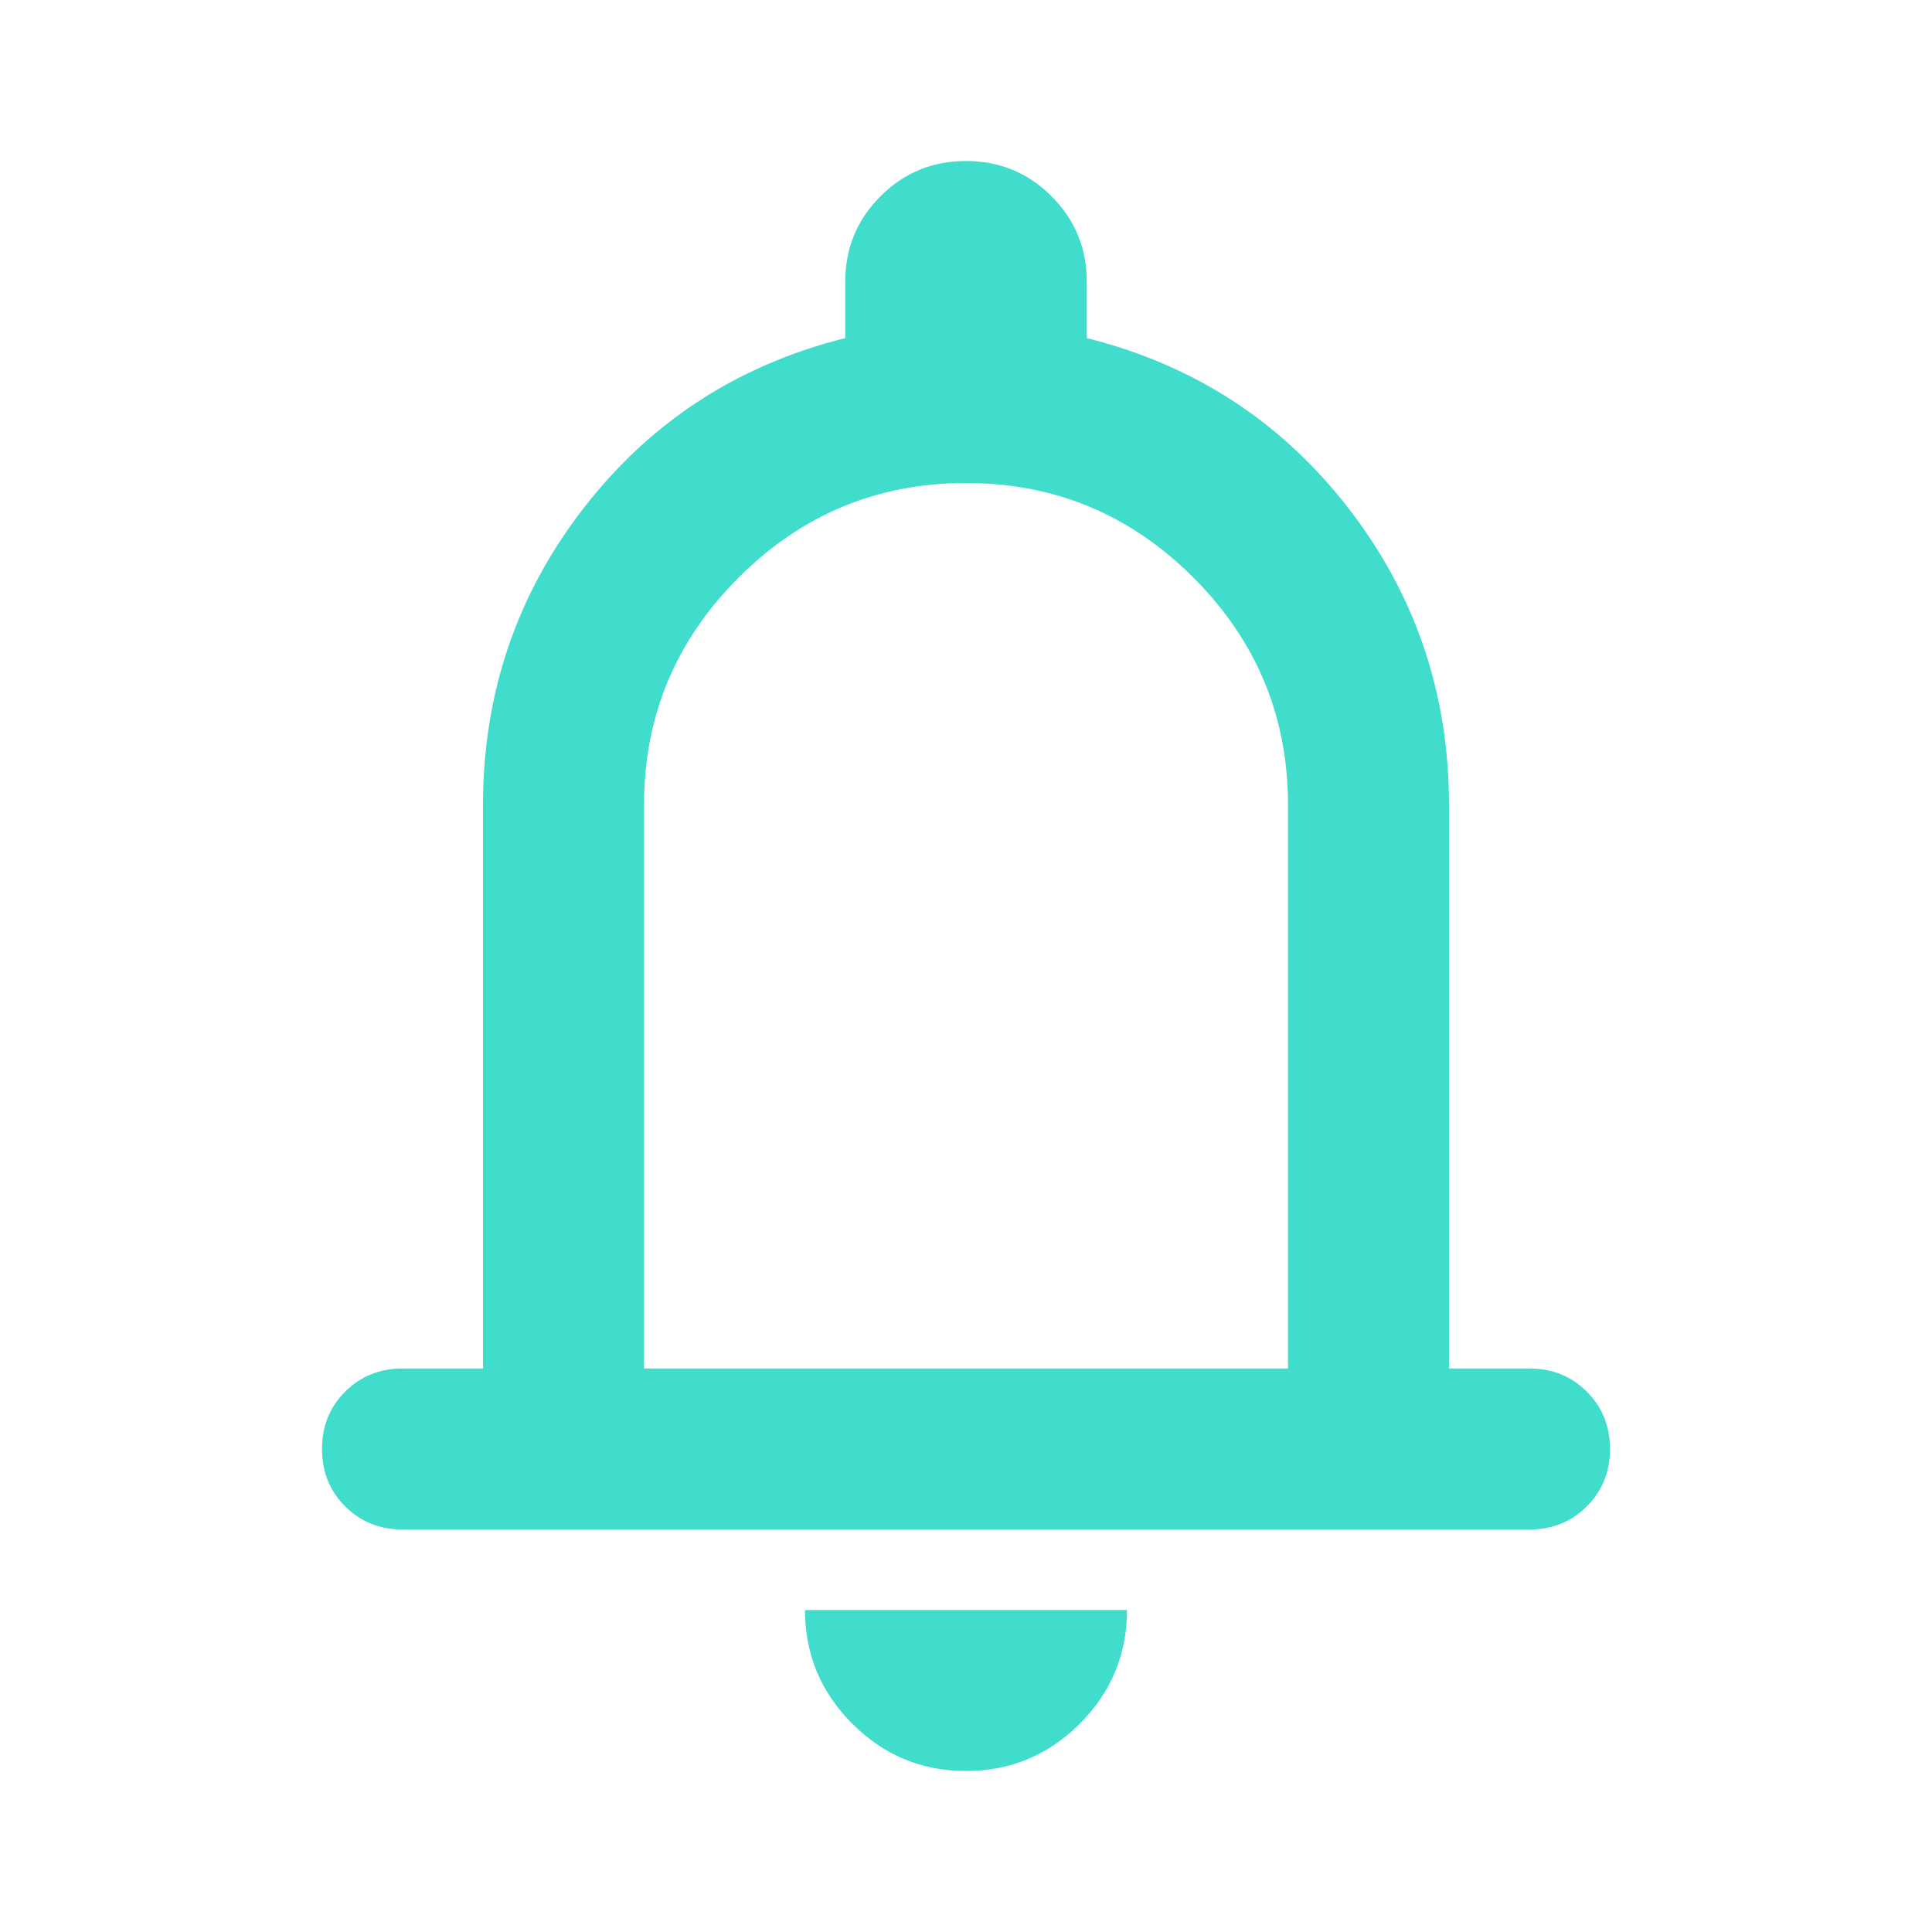
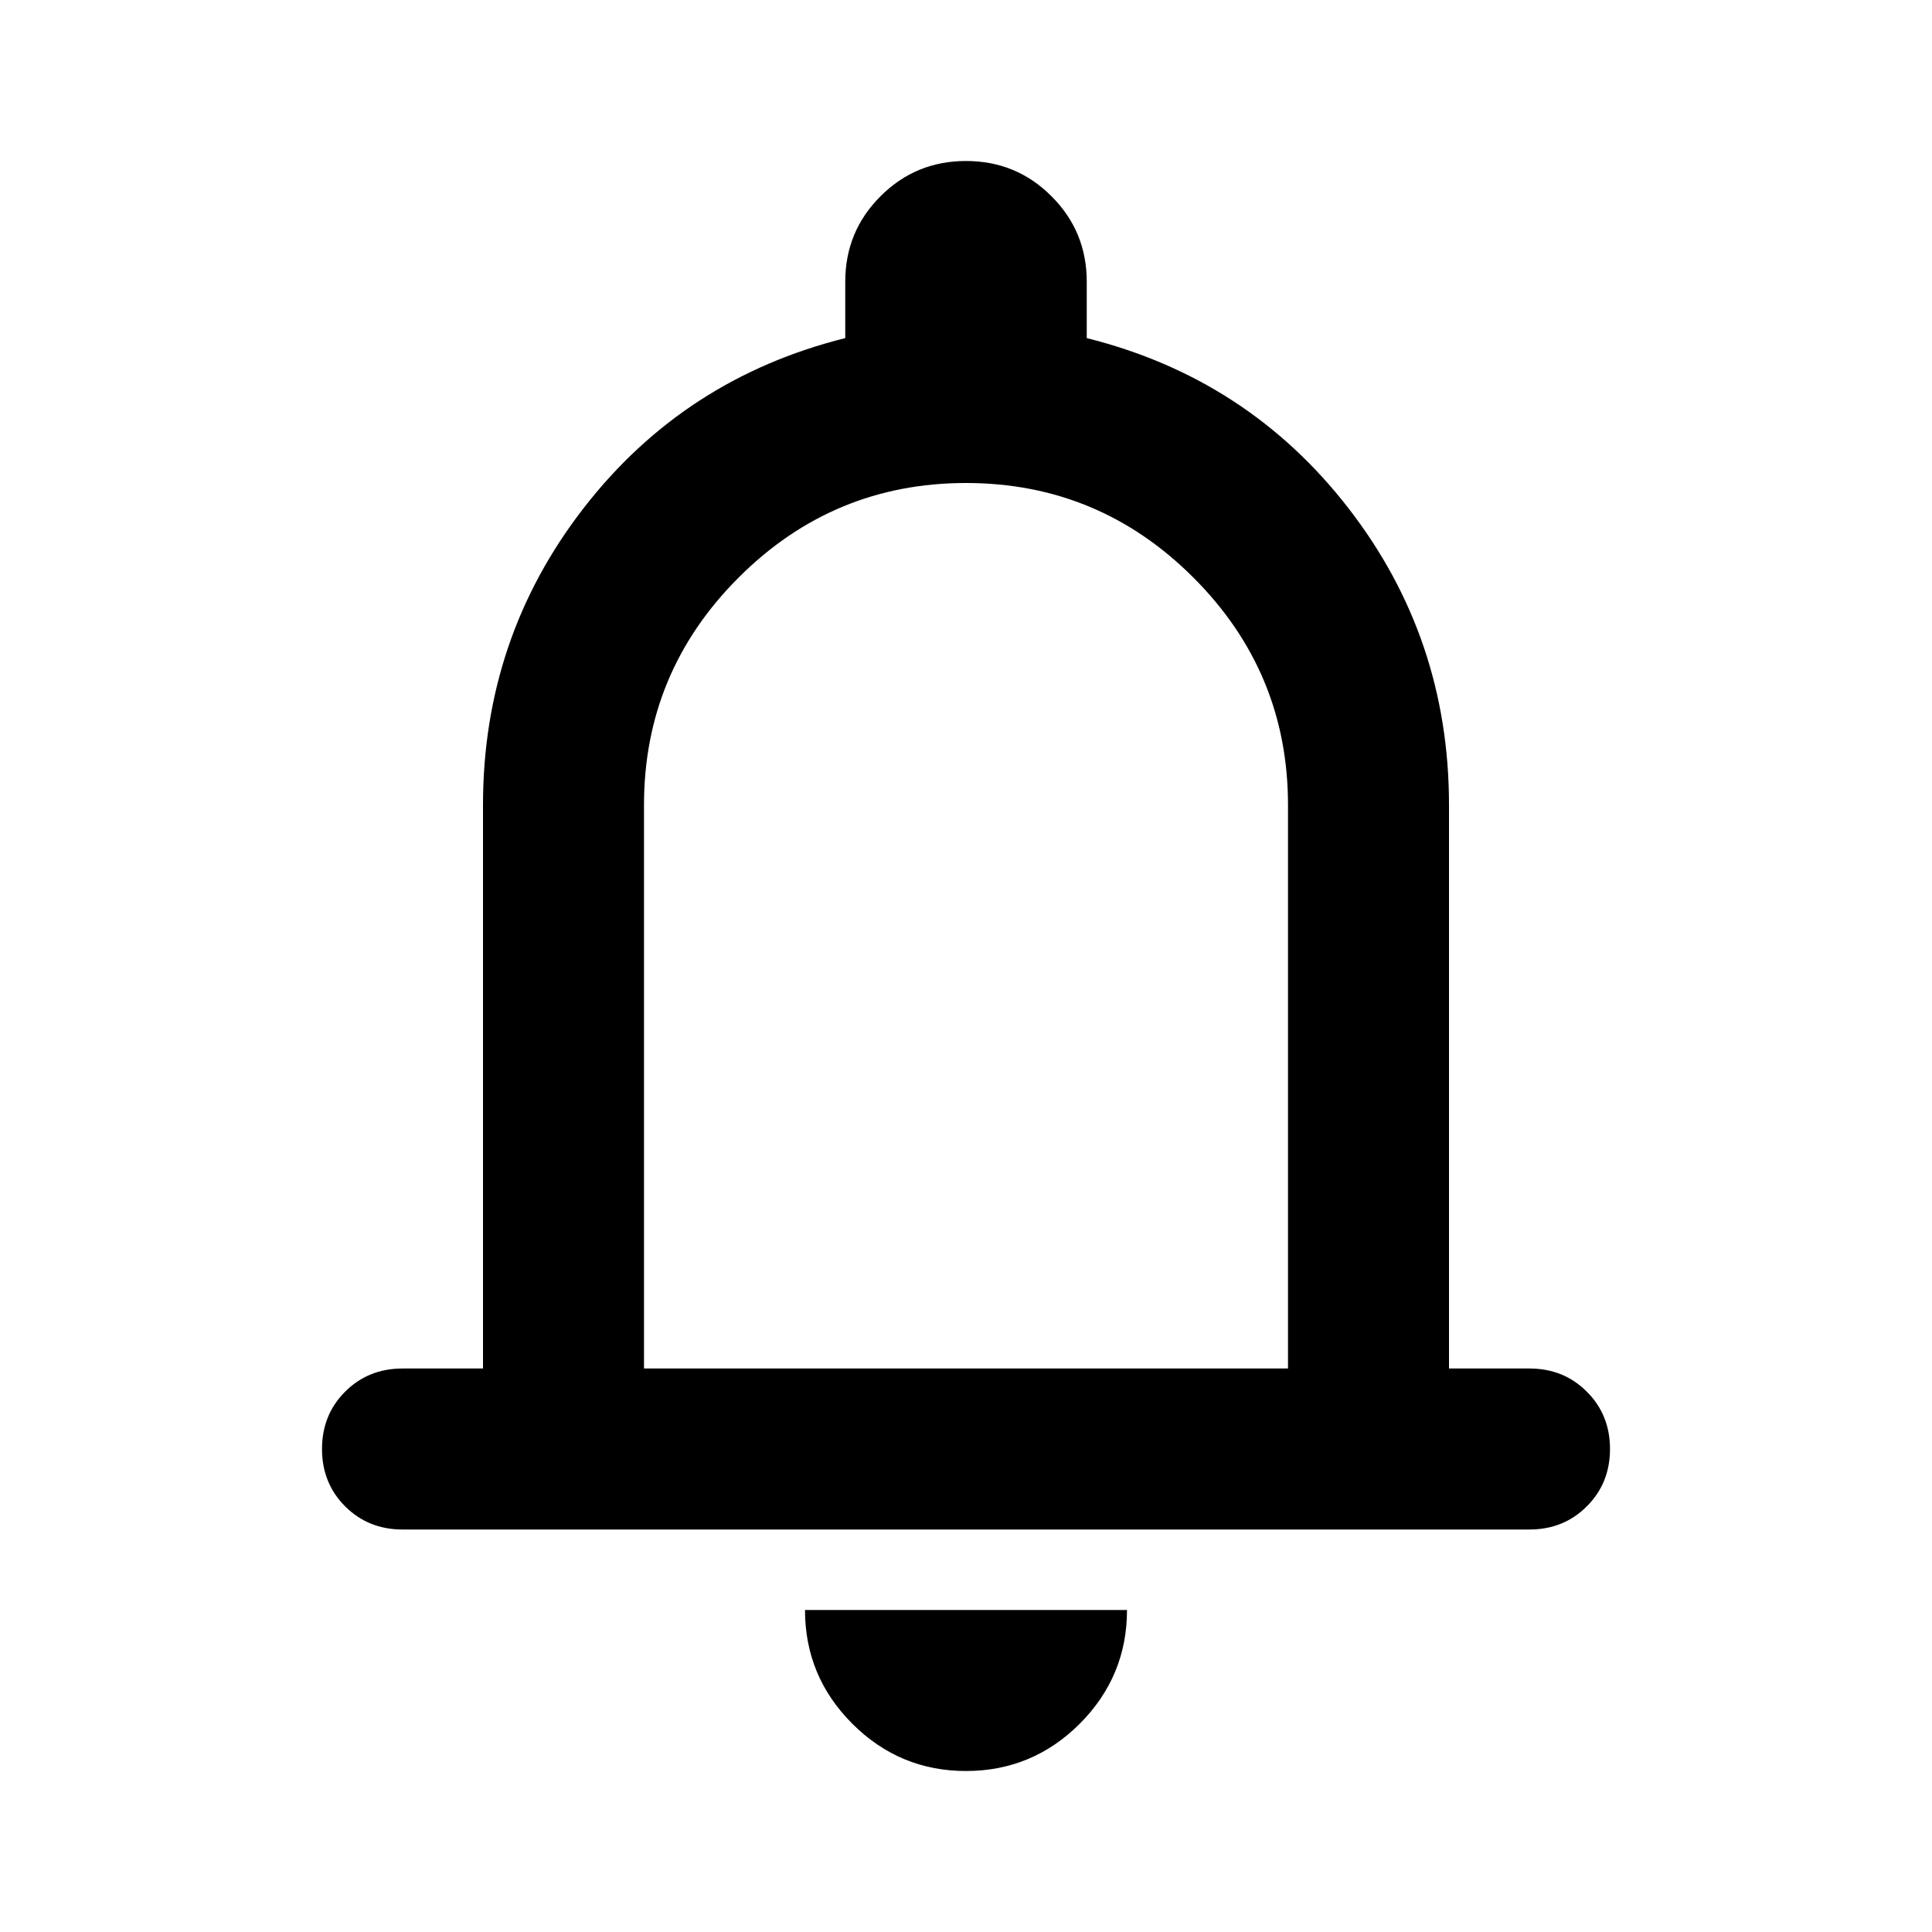
<svg xmlns="http://www.w3.org/2000/svg" width="24" height="24" viewBox="0 0 24 24" fill="none">
-   <path d="M5 19C4.717 19 4.479 18.904 4.287 18.712C4.096 18.521 4 18.283 4 18C4 17.717 4.096 17.479 4.287 17.288C4.479 17.096 4.717 17 5 17H6V10C6 8.617 6.417 7.387 7.25 6.312C8.083 5.237 9.167 4.533 10.5 4.2V3.5C10.5 3.083 10.646 2.729 10.938 2.438C11.229 2.146 11.583 2 12 2C12.417 2 12.771 2.146 13.062 2.438C13.354 2.729 13.5 3.083 13.5 3.5V4.2C14.833 4.533 15.917 5.237 16.75 6.312C17.583 7.387 18 8.617 18 10V17H19C19.283 17 19.521 17.096 19.712 17.288C19.904 17.479 20 17.717 20 18C20 18.283 19.904 18.521 19.712 18.712C19.521 18.904 19.283 19 19 19H5ZM12 22C11.45 22 10.979 21.804 10.588 21.413C10.196 21.021 10 20.55 10 20H14C14 20.55 13.804 21.021 13.413 21.413C13.021 21.804 12.55 22 12 22ZM8 17H16V10C16 8.9 15.608 7.958 14.825 7.175C14.042 6.392 13.1 6 12 6C10.9 6 9.958 6.392 9.175 7.175C8.392 7.958 8 8.9 8 10V17Z" fill="#40DDCC" />
+   <path d="M5 19C4.717 19 4.479 18.904 4.287 18.712C4.096 18.521 4 18.283 4 18C4 17.717 4.096 17.479 4.287 17.288C4.479 17.096 4.717 17 5 17H6V10C6 8.617 6.417 7.387 7.25 6.312C8.083 5.237 9.167 4.533 10.5 4.2V3.5C10.5 3.083 10.646 2.729 10.938 2.438C11.229 2.146 11.583 2 12 2C12.417 2 12.771 2.146 13.062 2.438C13.354 2.729 13.5 3.083 13.5 3.5V4.2C14.833 4.533 15.917 5.237 16.75 6.312C17.583 7.387 18 8.617 18 10V17H19C19.283 17 19.521 17.096 19.712 17.288C19.904 17.479 20 17.717 20 18C20 18.283 19.904 18.521 19.712 18.712C19.521 18.904 19.283 19 19 19H5ZM12 22C11.45 22 10.979 21.804 10.588 21.413C10.196 21.021 10 20.55 10 20H14C14 20.55 13.804 21.021 13.413 21.413C13.021 21.804 12.55 22 12 22ZM8 17H16V10C16 8.9 15.608 7.958 14.825 7.175C14.042 6.392 13.1 6 12 6C10.9 6 9.958 6.392 9.175 7.175C8.392 7.958 8 8.9 8 10V17Z" fill="currentColor" />
</svg>
